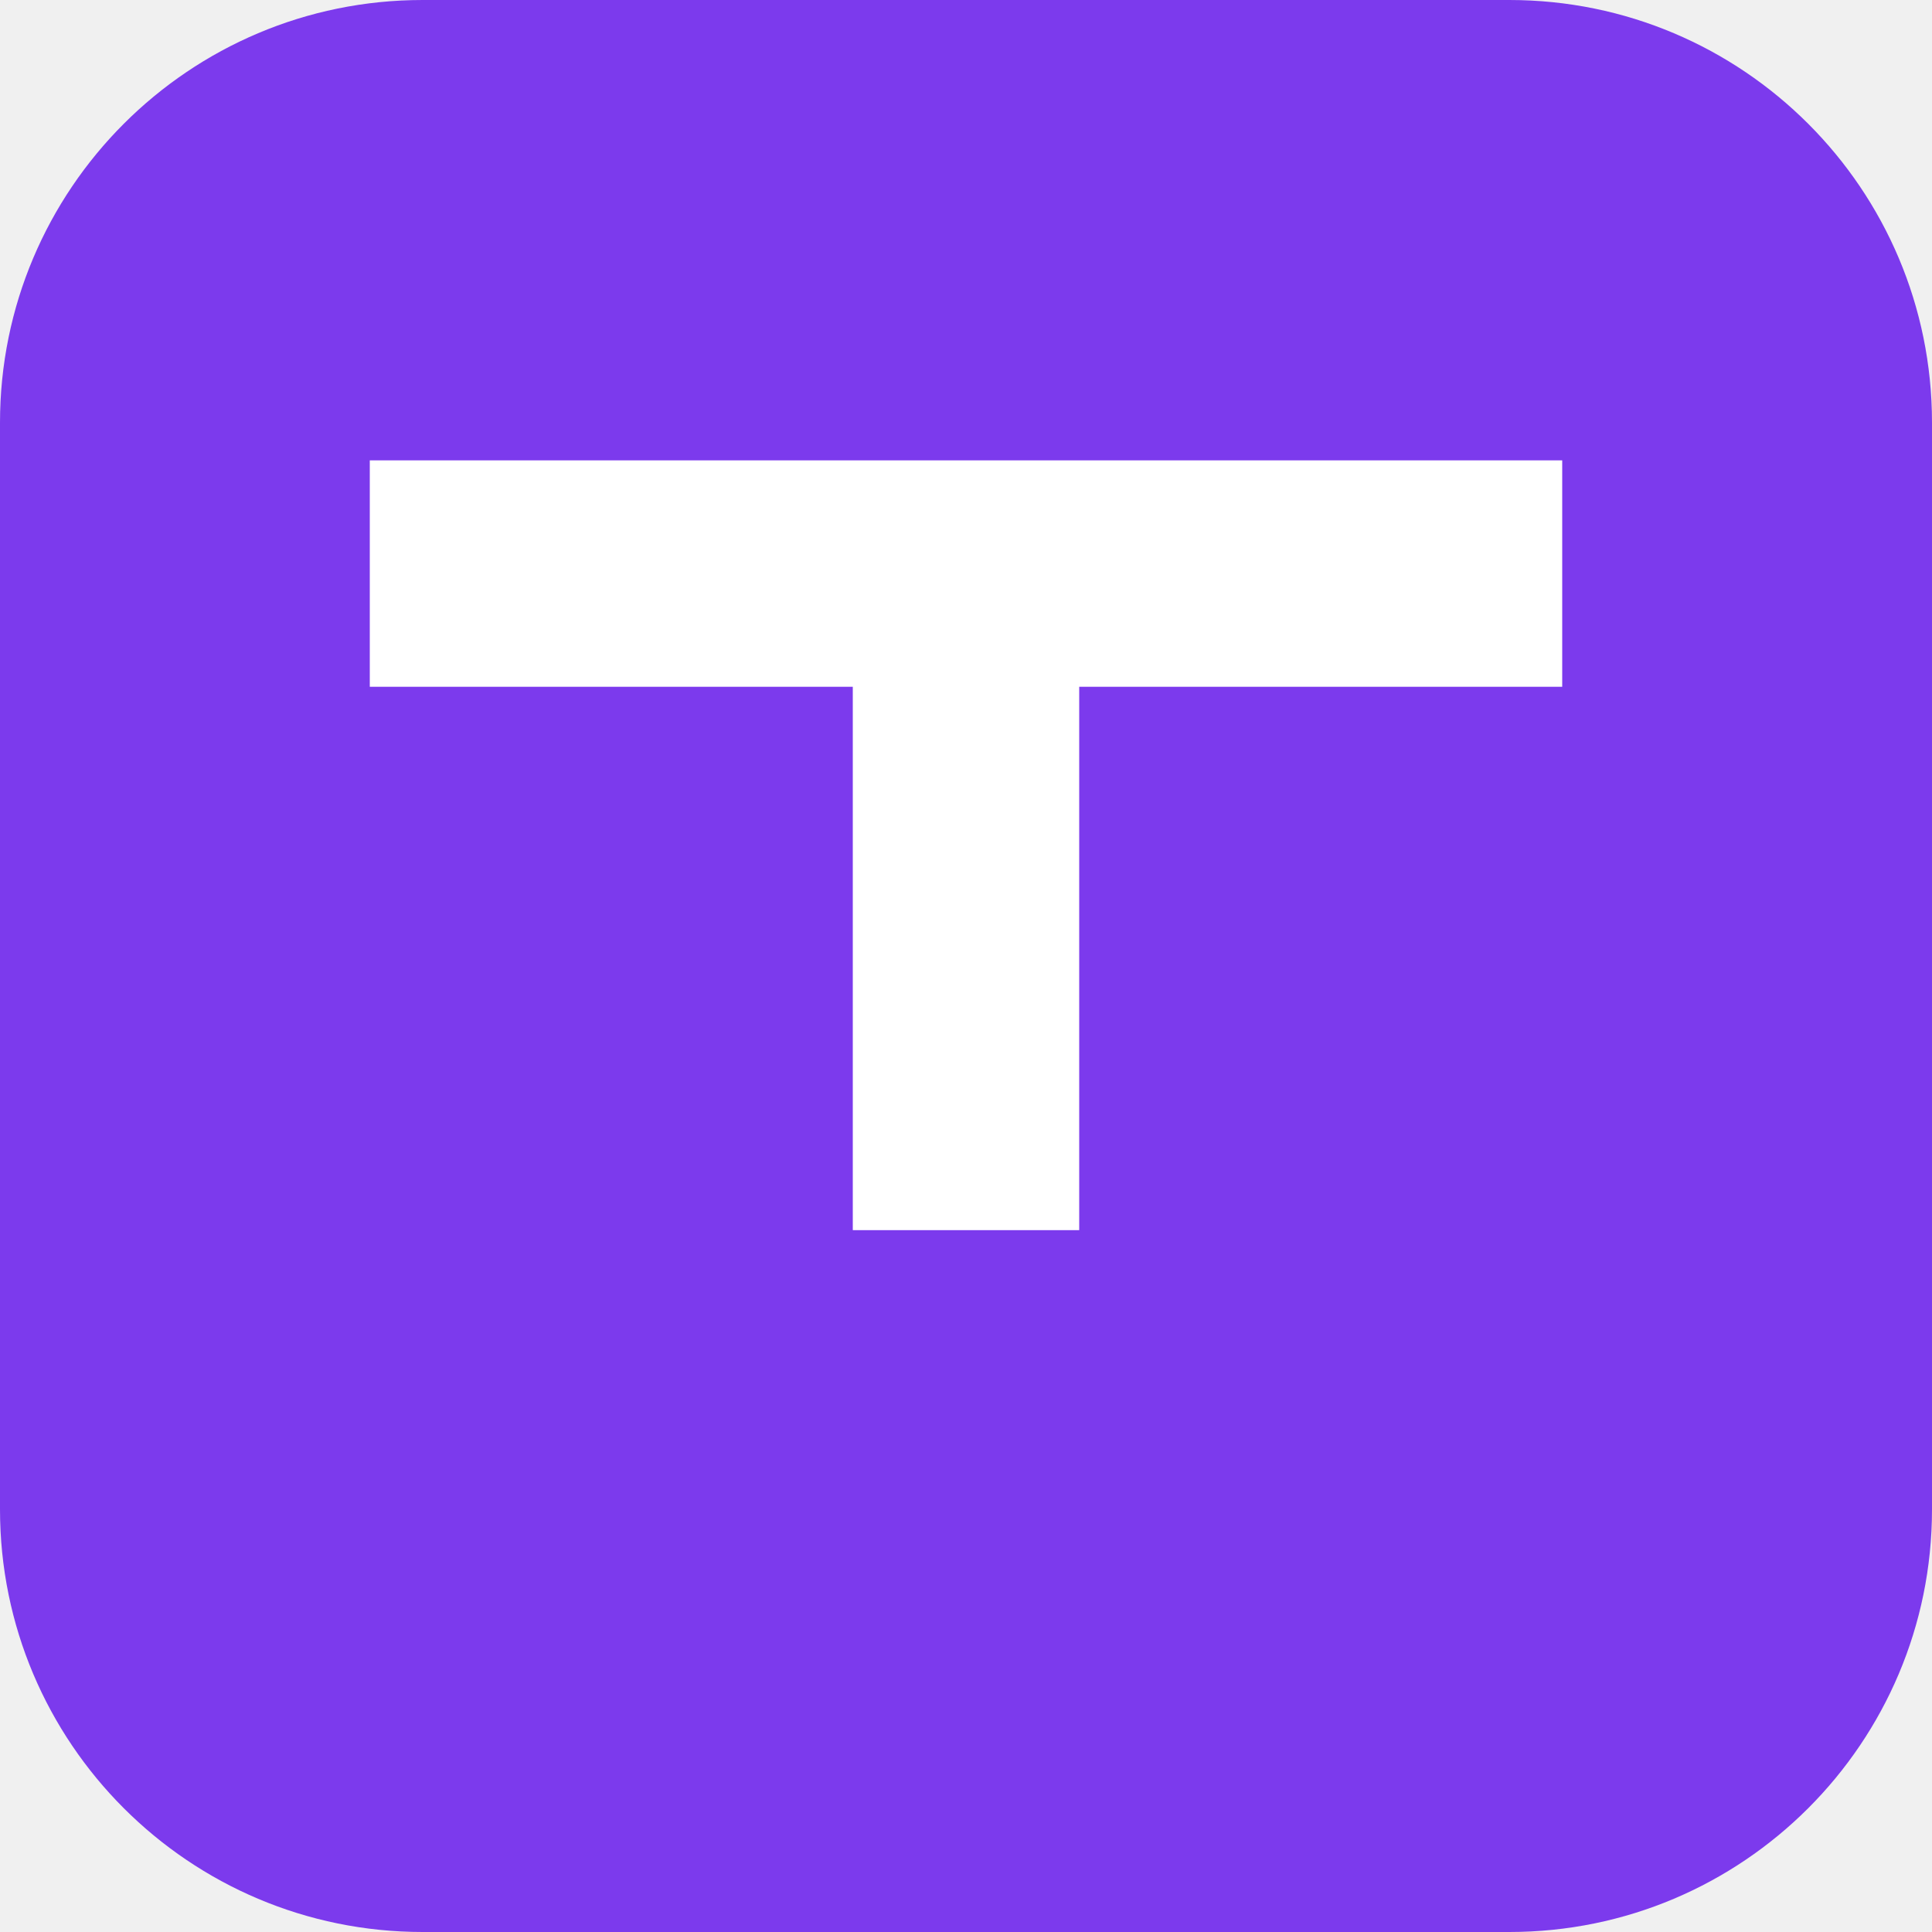
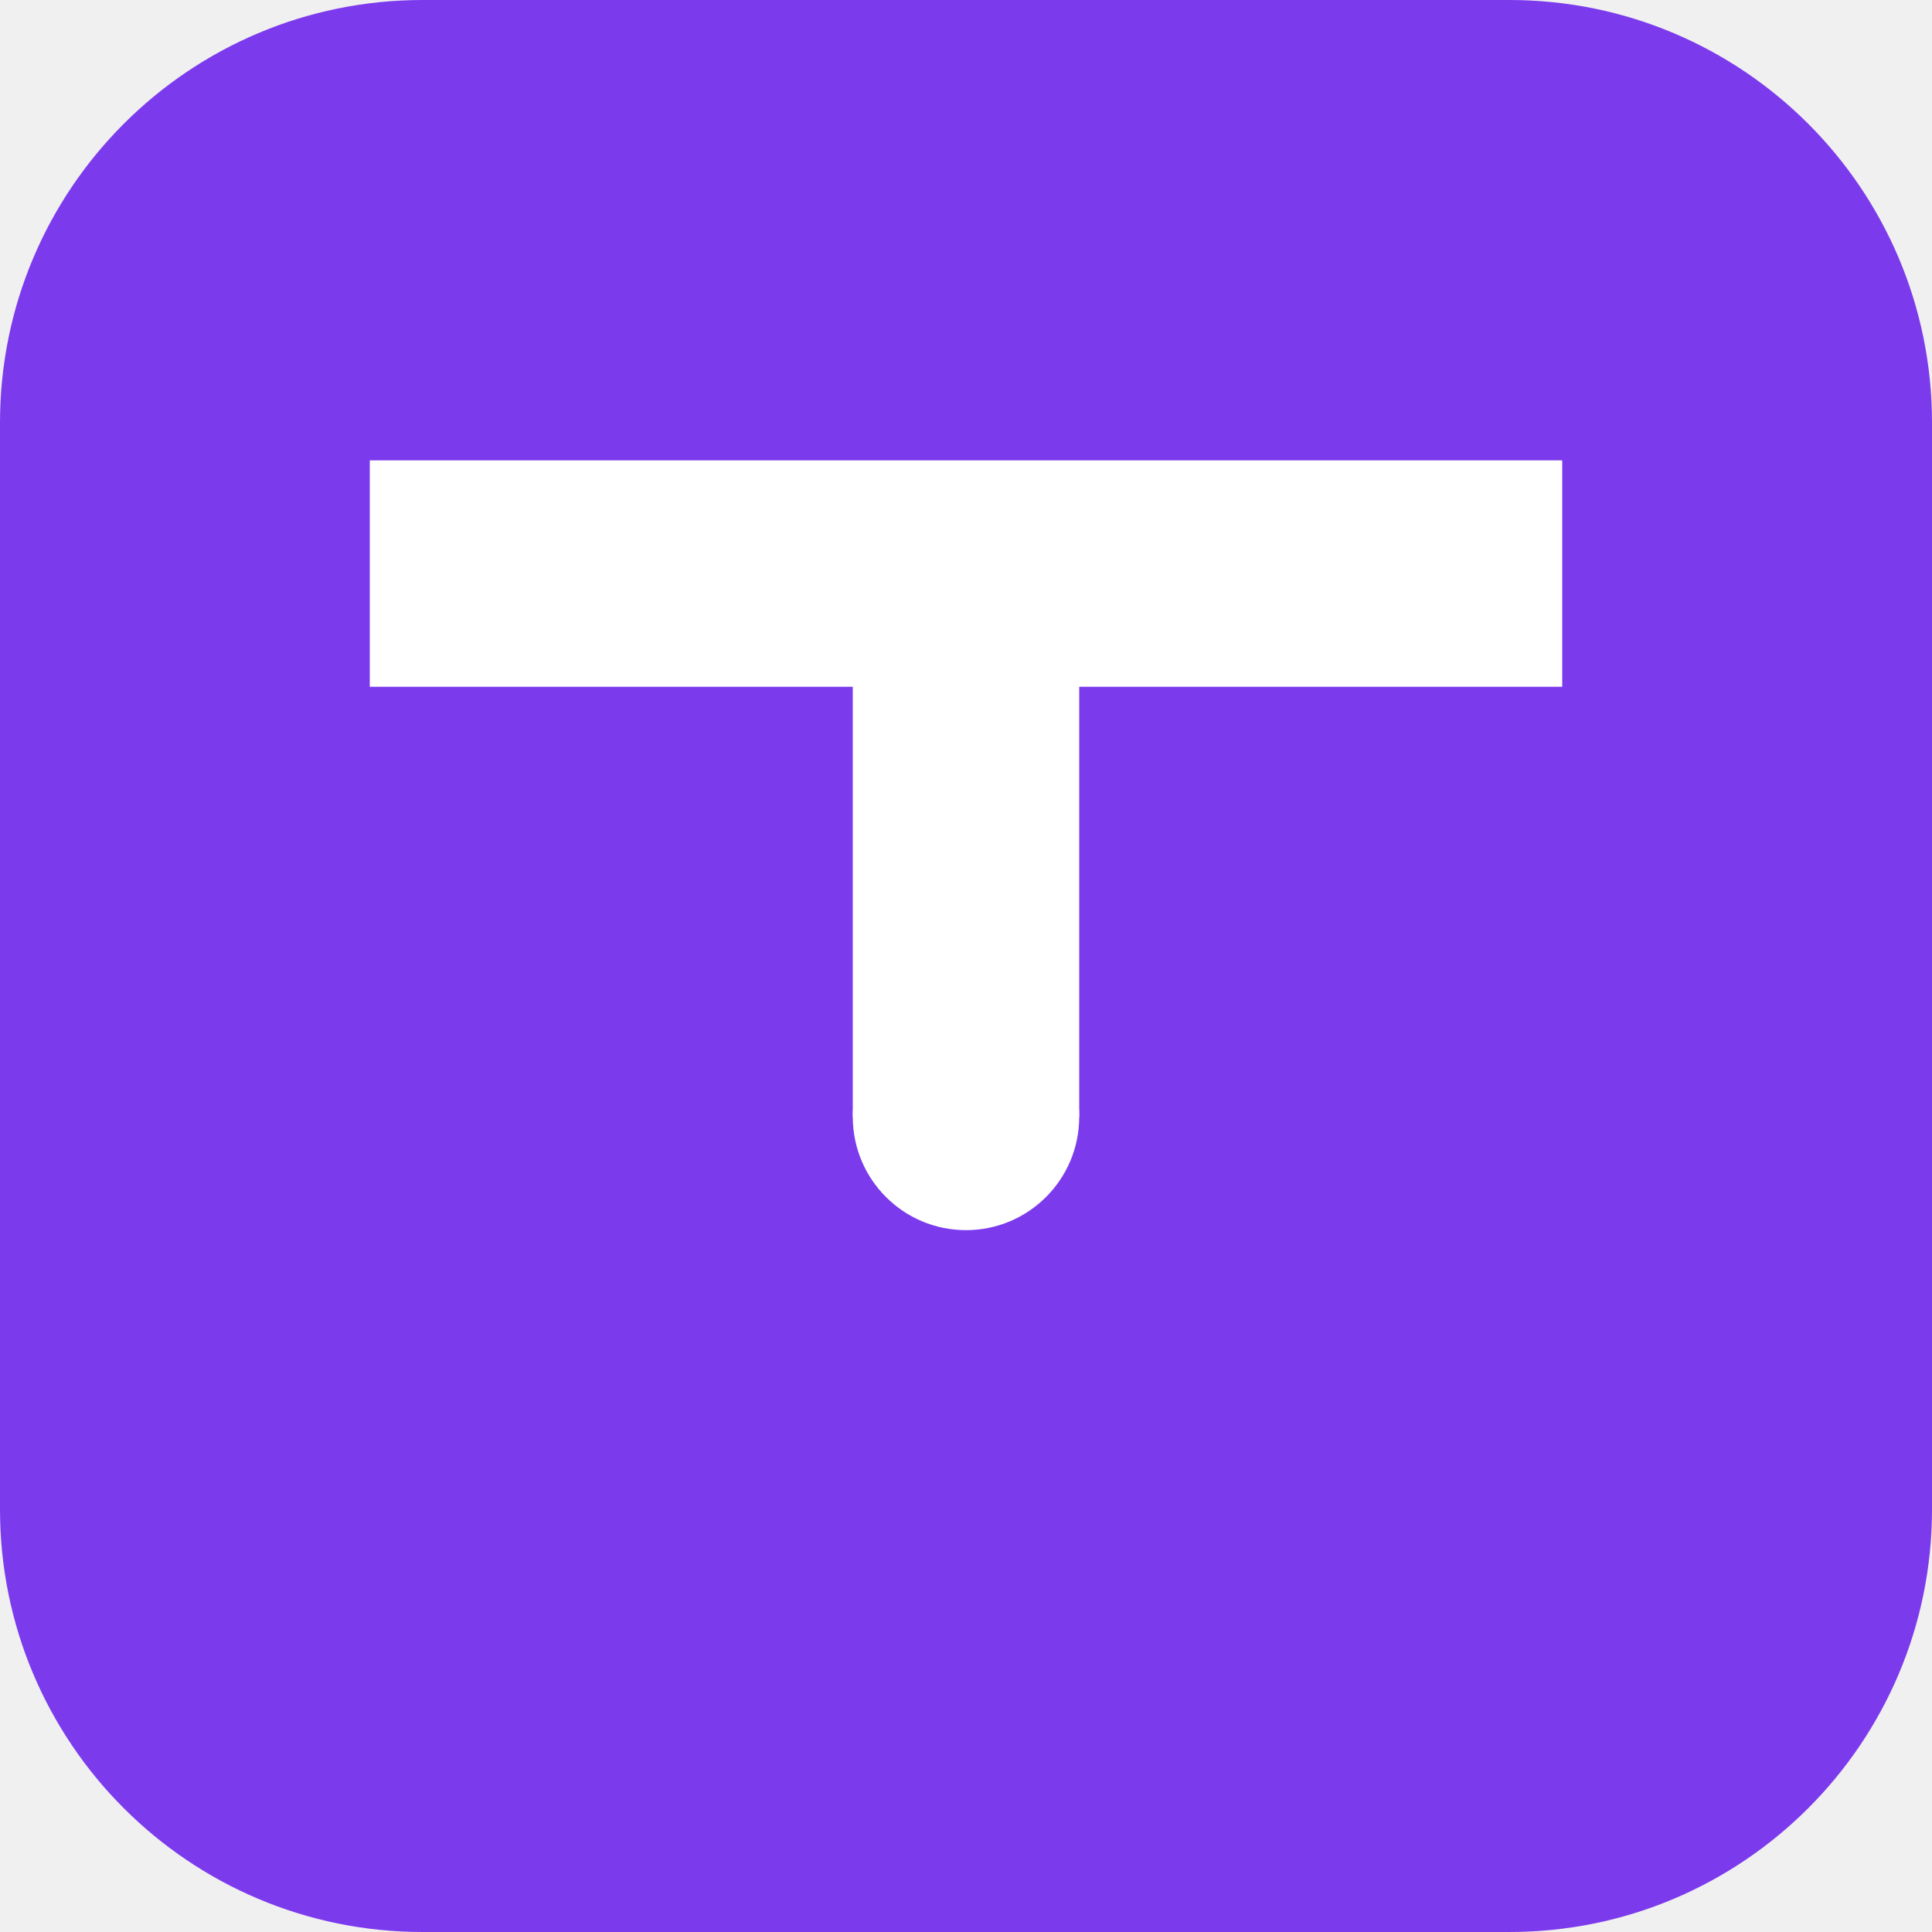
<svg xmlns="http://www.w3.org/2000/svg" preserveAspectRatio="none" overflow="visible" style="display: block;" width="72" height="72" viewBox="0 0 72 72" fill="none">
-   <g id="Appikon Â· Bakgrund och T" clip-path="url(#clip0_0_104)">
+   <g id="Appikon Â· Bakgrund och T" clip-path="url(#clip0_0_120)">
    <path id="Vector" d="M56.25 0H15.75C7.051 0 0 7.051 0 15.75V56.25C0 64.948 7.051 72 15.75 72H56.25C64.948 72 72 64.948 72 56.25V15.75C72 7.051 64.948 0 56.25 0Z" fill="#7C3AED" />
-     <path id="Vector_2" d="M18 21.375H54M36 21.375V41.625" stroke-width="8.438" stroke-linecap="square" stroke="white" />
+     <path id="Vector_2" d="M13.781 21.375H58.219M36 21.375V41.625" stroke-width="8.438" stroke="white" />
+     <path id="Vector_3" d="M36 45.844C38.33 45.844 40.219 43.955 40.219 41.625C40.219 39.295 38.33 37.406 36 37.406C33.67 37.406 31.781 39.295 31.781 41.625C31.781 43.955 33.67 45.844 36 45.844Z" fill="white" />
  </g>
  <defs>
-     <clipPath id="clip0_0_104">
+     <clipPath id="clip0_0_120">
      <rect width="72" height="72" fill="white" />
    </clipPath>
  </defs>
</svg>
